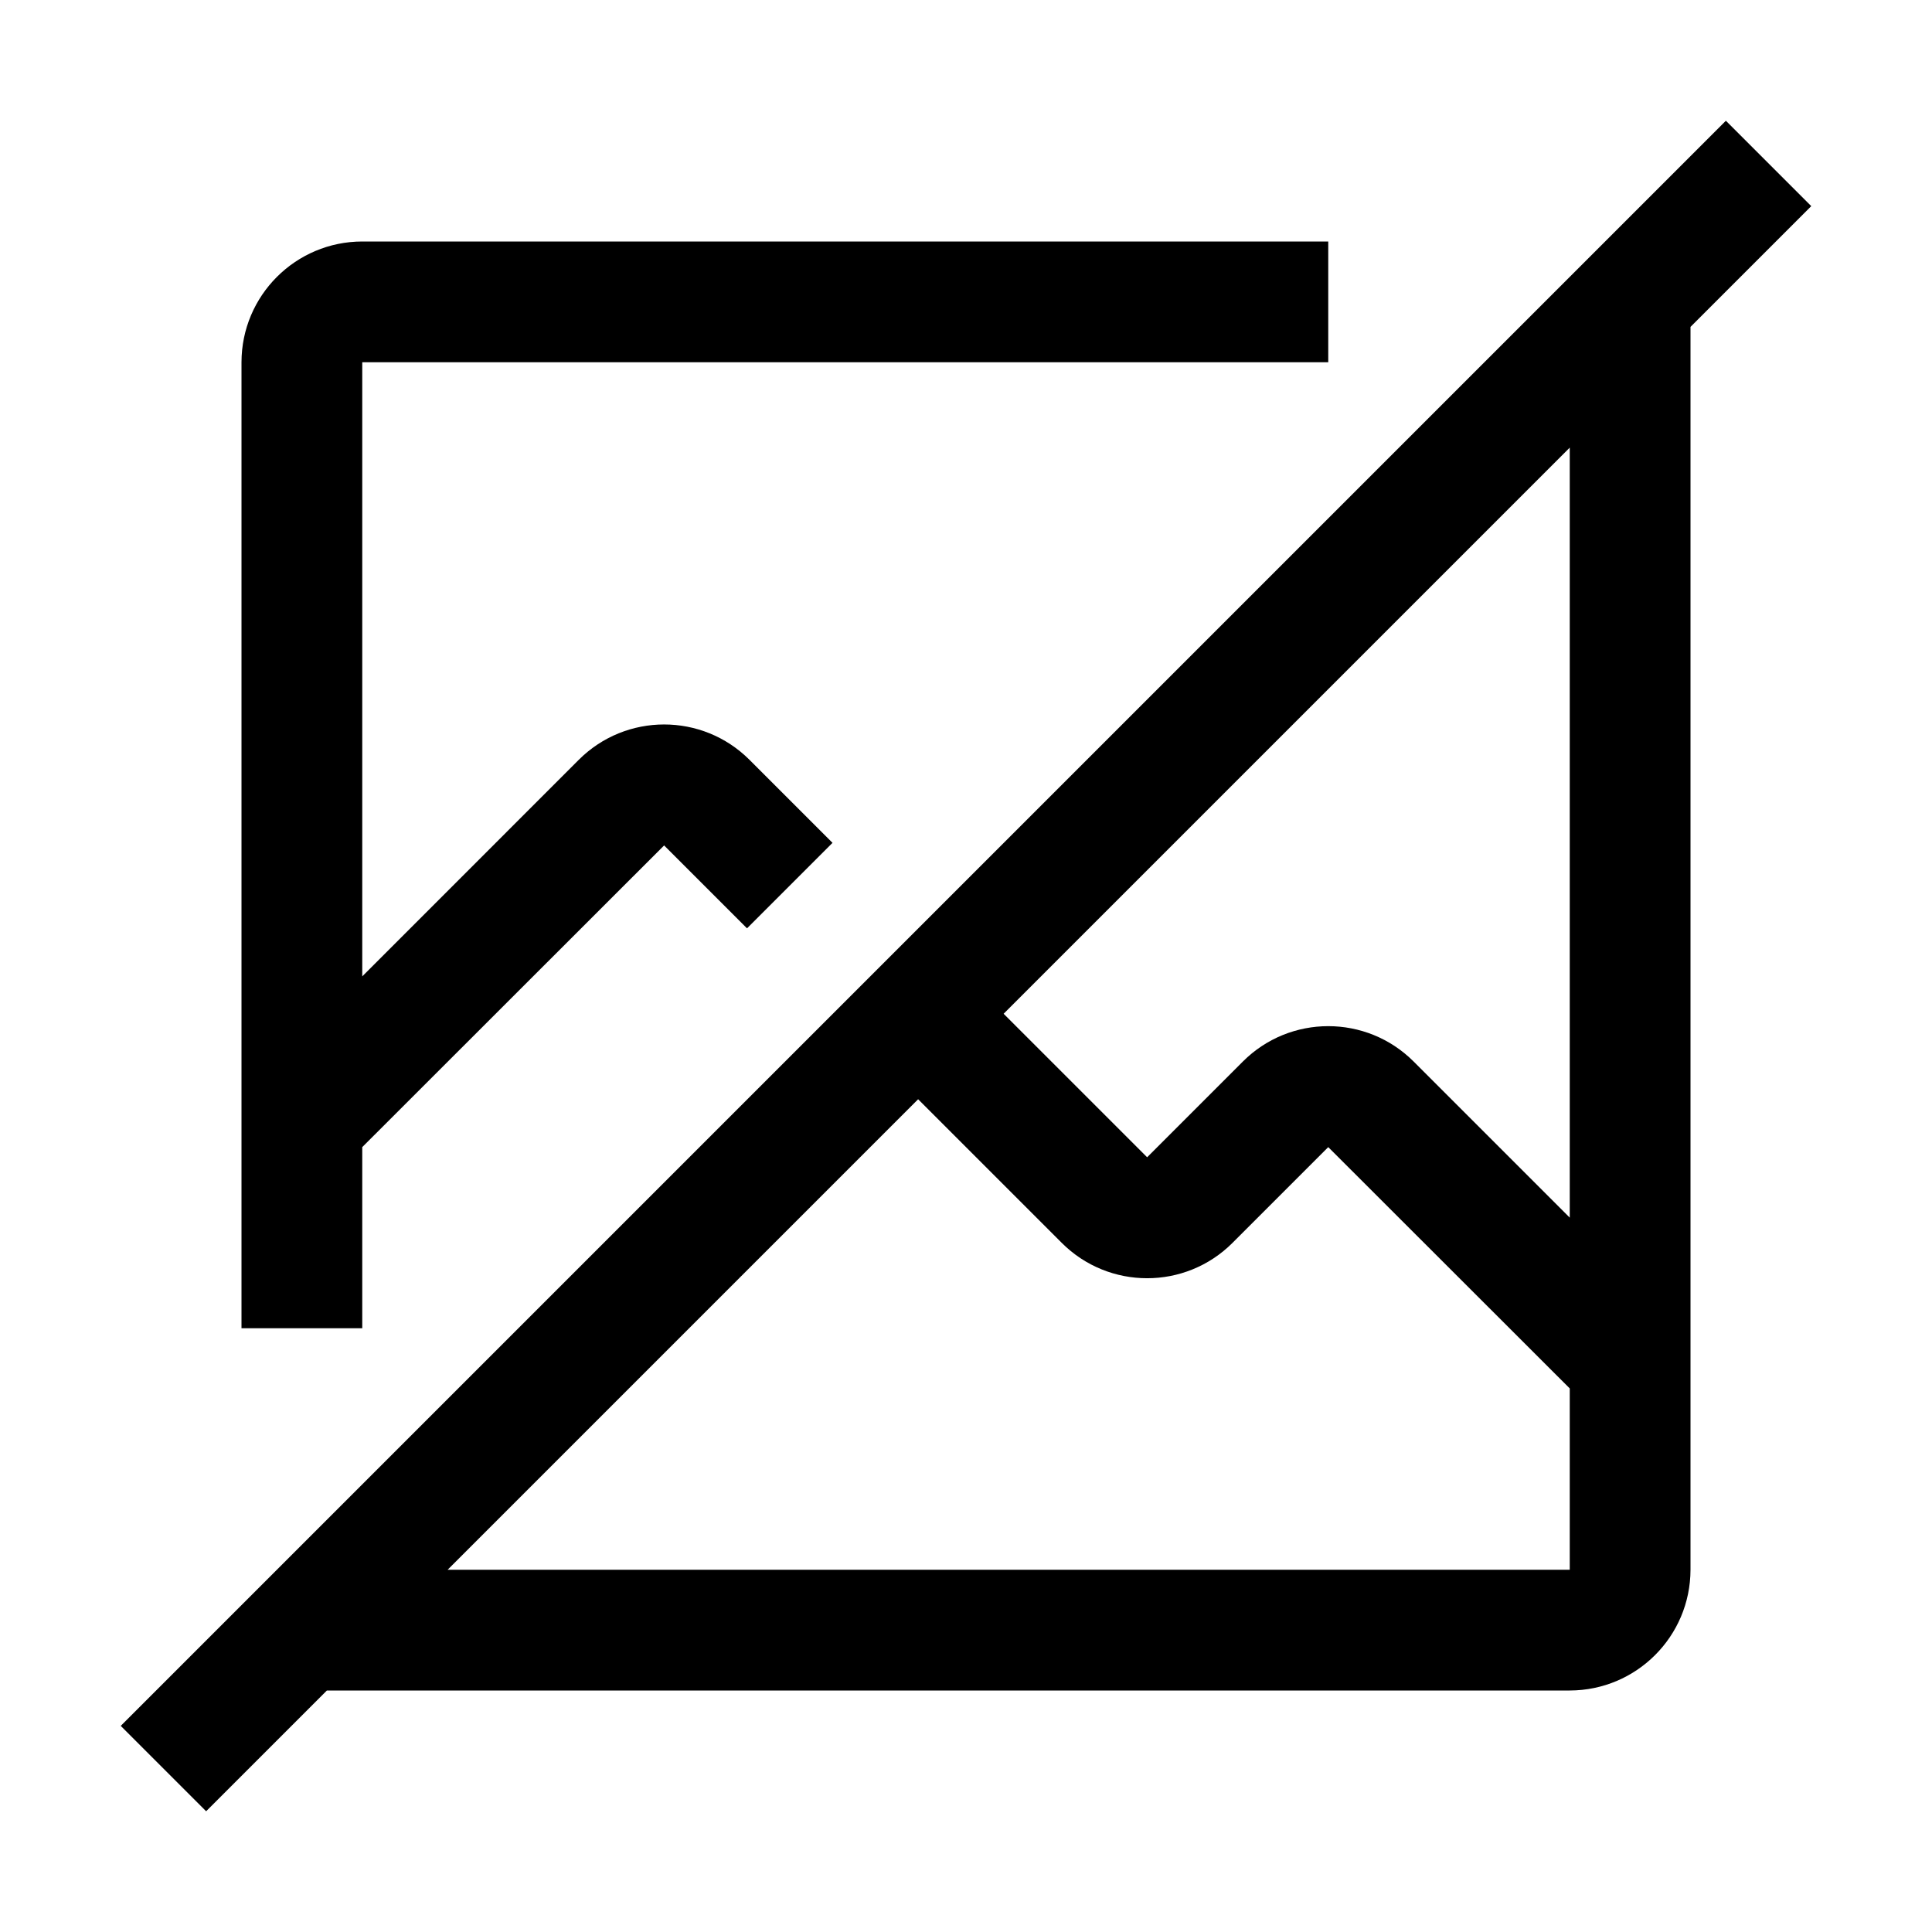
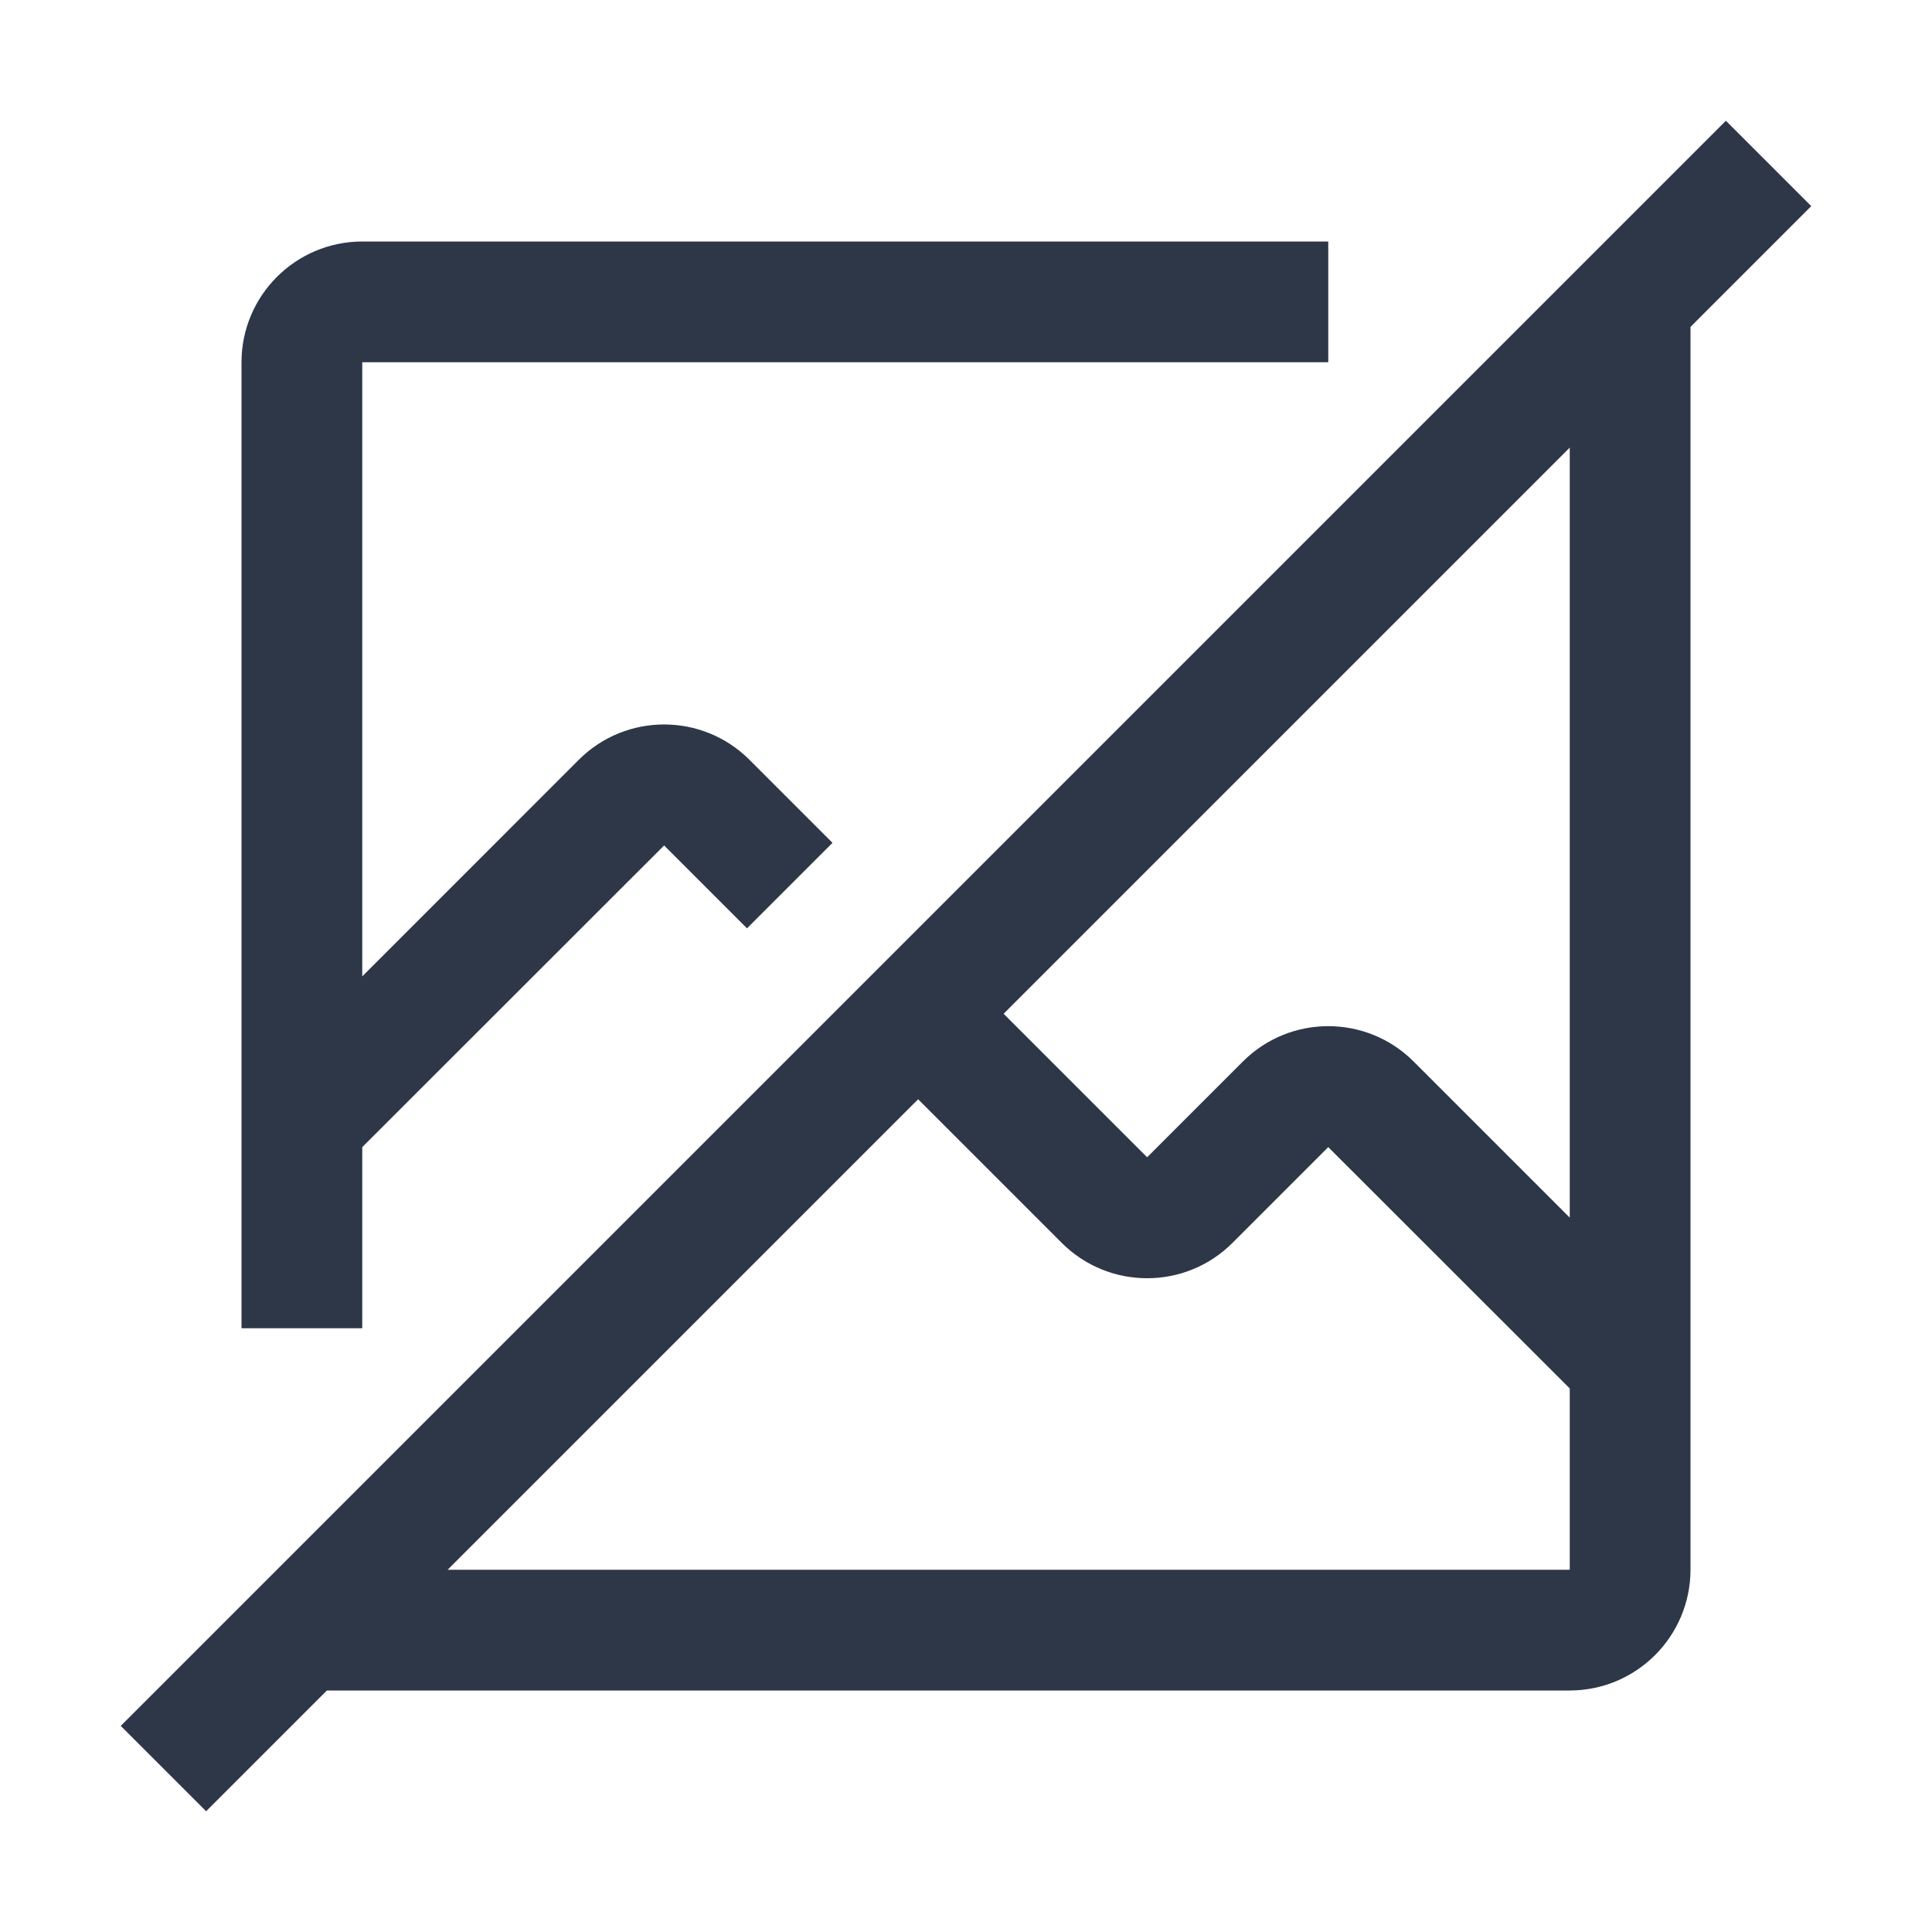
- <svg xmlns="http://www.w3.org/2000/svg" fill="#000000" width="800px" height="800px" viewBox="0 0 32 32" id="icon">
+ <svg xmlns="http://www.w3.org/2000/svg" class="fill" fill="currentColor" width="800px" height="800px" viewBox="0 0 32 32" id="icon">
  <defs>
-     <style>.cls-1{fill:none;}</style>
+     <style>.cls-1{fill:none;} .fill{fill:#2d3748} @media (prefers-color-scheme: light) { .fill {fill:#3c62ad;} }</style>
  </defs>
  <path d="M30,3.414,28.586,2,2,28.586,3.414,30l2-2H26a2.003,2.003,0,0,0,2-2V5.414ZM26,26H7.414l7.793-7.793,2.379,2.379a2,2,0,0,0,2.828,0L22,19l4,3.997Zm0-5.832-2.586-2.586a2,2,0,0,0-2.828,0L19,19.168l-2.377-2.377L26,7.414Z" />
  <path d="M6,22V19l5-4.997,1.373,1.373,1.416-1.416-1.375-1.375a2,2,0,0,0-2.828,0L6,16.172V6H22V4H6A2.002,2.002,0,0,0,4,6V22Z" />
  <rect id="_Transparent_Rectangle_" data-name="&lt;Transparent Rectangle&gt;" class="cls-1" width="32" height="32" />
</svg>
